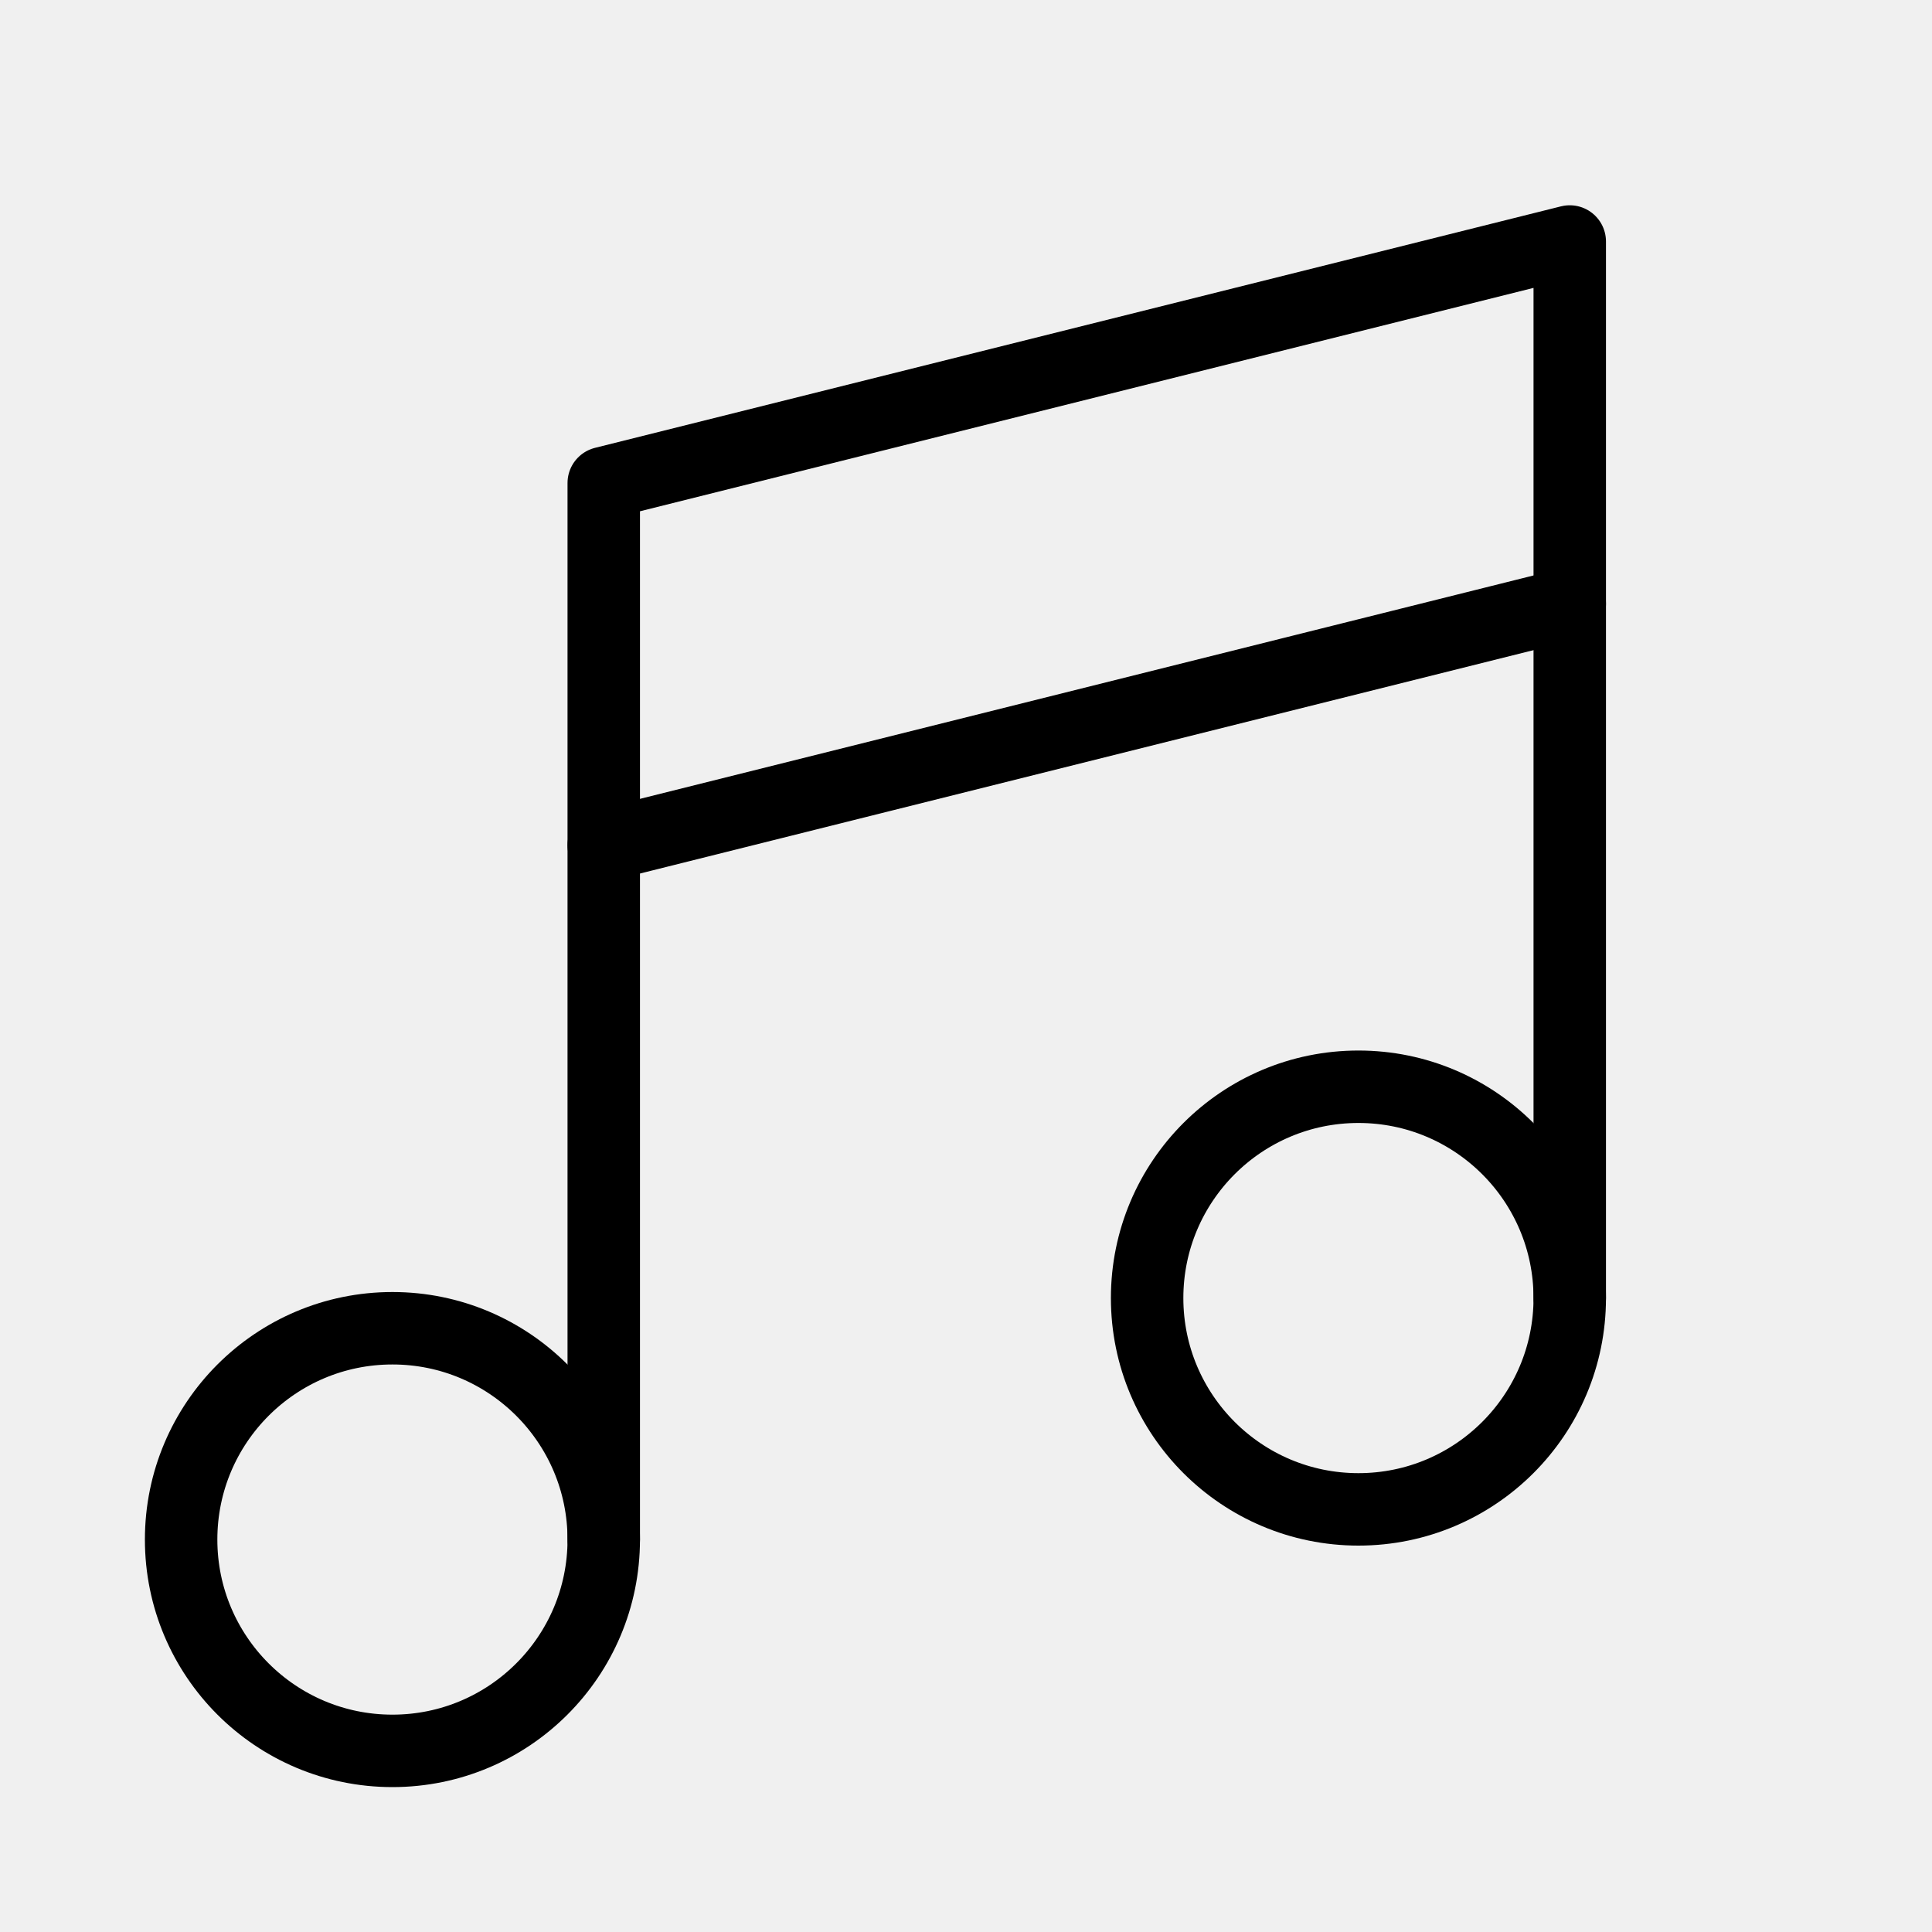
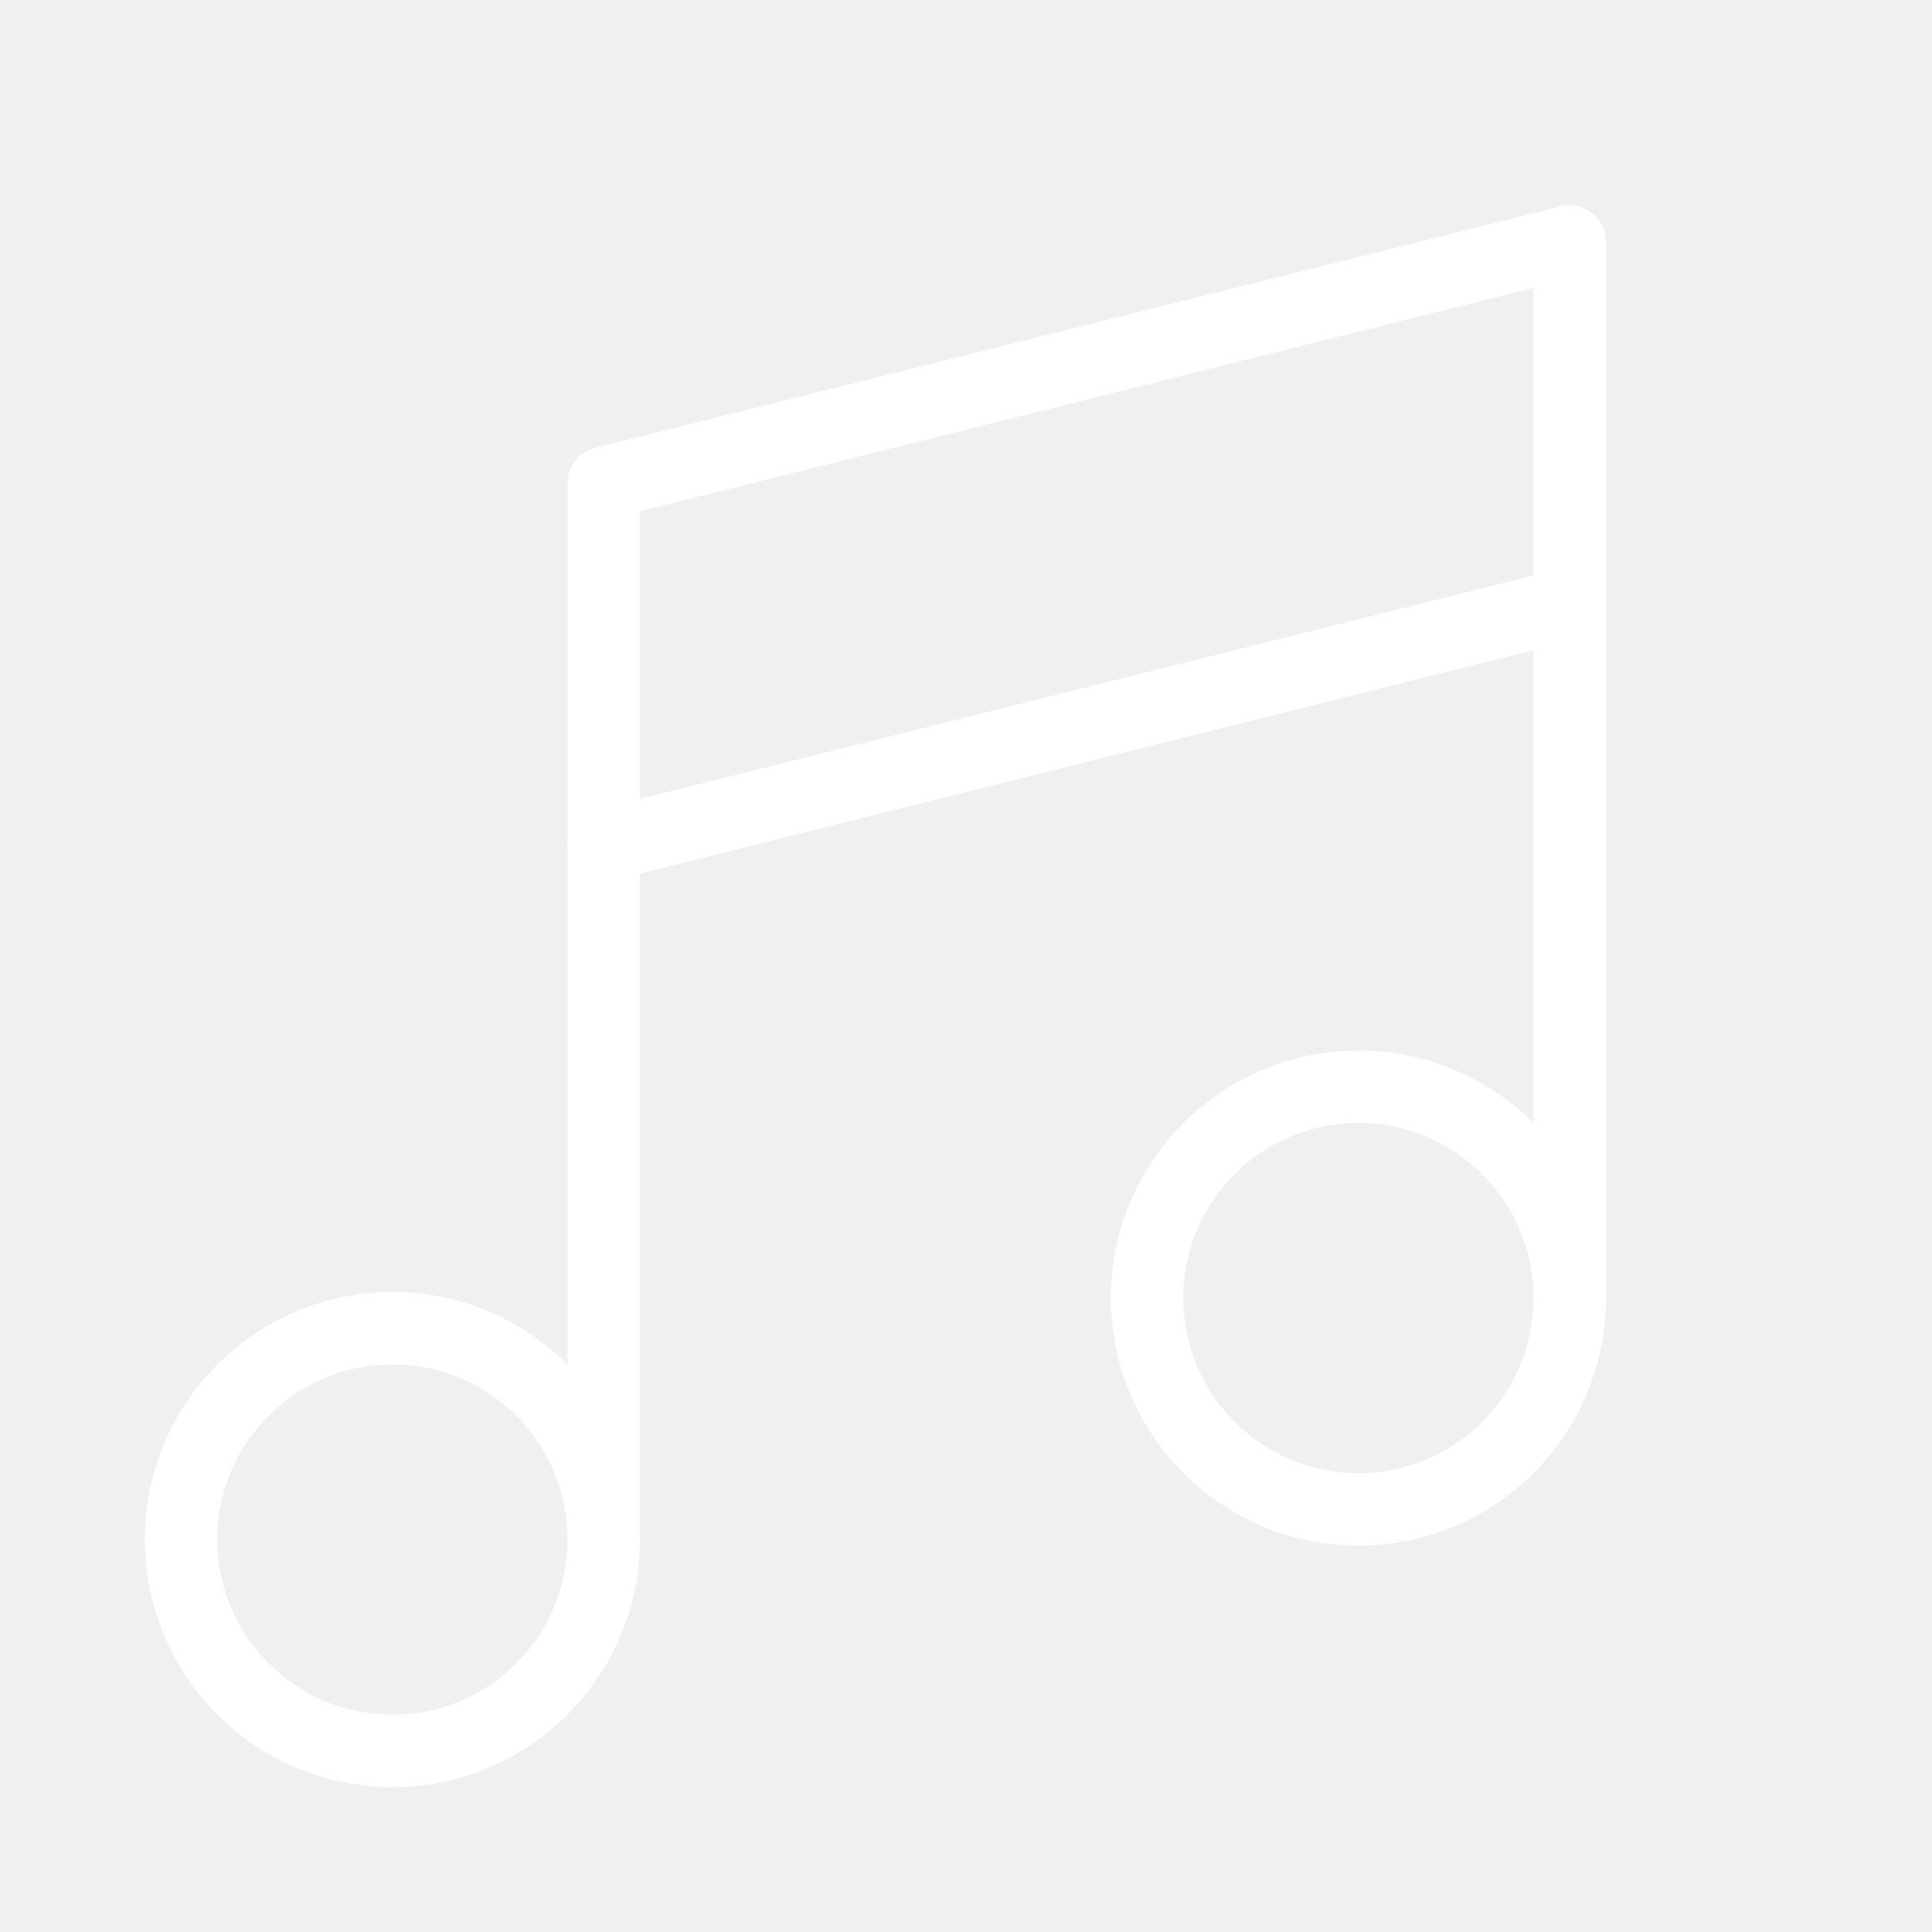
- <svg xmlns="http://www.w3.org/2000/svg" version="1.1" width="32" height="32" viewBox="0 0 32 32">
-   <path fill="none" stroke-linejoin="round" stroke-linecap="round" stroke-miterlimit="4" stroke-width="1.2" stroke="#000" d="M22.5 25c1.933 0 3.5-1.567 3.5-3.5s-1.567-3.5-3.5-3.5c-1.933 0-3.5 1.567-3.5 3.5s1.567 3.5 3.5 3.5z" />
-   <path fill="none" stroke-linejoin="round" stroke-linecap="round" stroke-miterlimit="4" stroke-width="1.2" stroke="#000" d="M6.5 29c1.933 0 3.5-1.567 3.5-3.5s-1.567-3.5-3.5-3.5c-1.933 0-3.5 1.567-3.5 3.5s1.567 3.5 3.5 3.5z" />
-   <path fill="none" stroke-linejoin="round" stroke-linecap="round" stroke-miterlimit="4" stroke-width="1.2" stroke="#000" d="M26 10l-16 4" />
-   <path fill="none" stroke-linejoin="round" stroke-linecap="round" stroke-miterlimit="4" stroke-width="1.2" stroke="#000" d="M10 25.5v-17.5l16-4v17.5" />
+ <svg xmlns="http://www.w3.org/2000/svg" width="80" height="80" viewBox="0 0 80 80" fill="none">
+   <path d="M56.25 62.5C61.083 62.5 65 58.583 65 53.75C65 48.917 61.083 45 56.25 45C51.417 45 47.5 48.917 47.5 53.75C47.5 58.583 51.417 62.5 56.25 62.5Z" stroke="white" stroke-width="3" stroke-linecap="round" stroke-linejoin="round" />
+   <path d="M16.25 72.5C21.082 72.5 25 68.582 25 63.75C25 58.917 21.082 55 16.25 55C11.418 55 7.5 58.917 7.5 63.75C7.5 68.582 11.418 72.5 16.25 72.5Z" stroke="white" stroke-width="3" stroke-linecap="round" stroke-linejoin="round" />
+   <path d="M65 25L25 35" stroke="white" stroke-width="3" stroke-linecap="round" stroke-linejoin="round" />
+   <path d="M25 63.75V20L65 10V53.75" stroke="white" stroke-width="3" stroke-linecap="round" stroke-linejoin="round" />
</svg>
